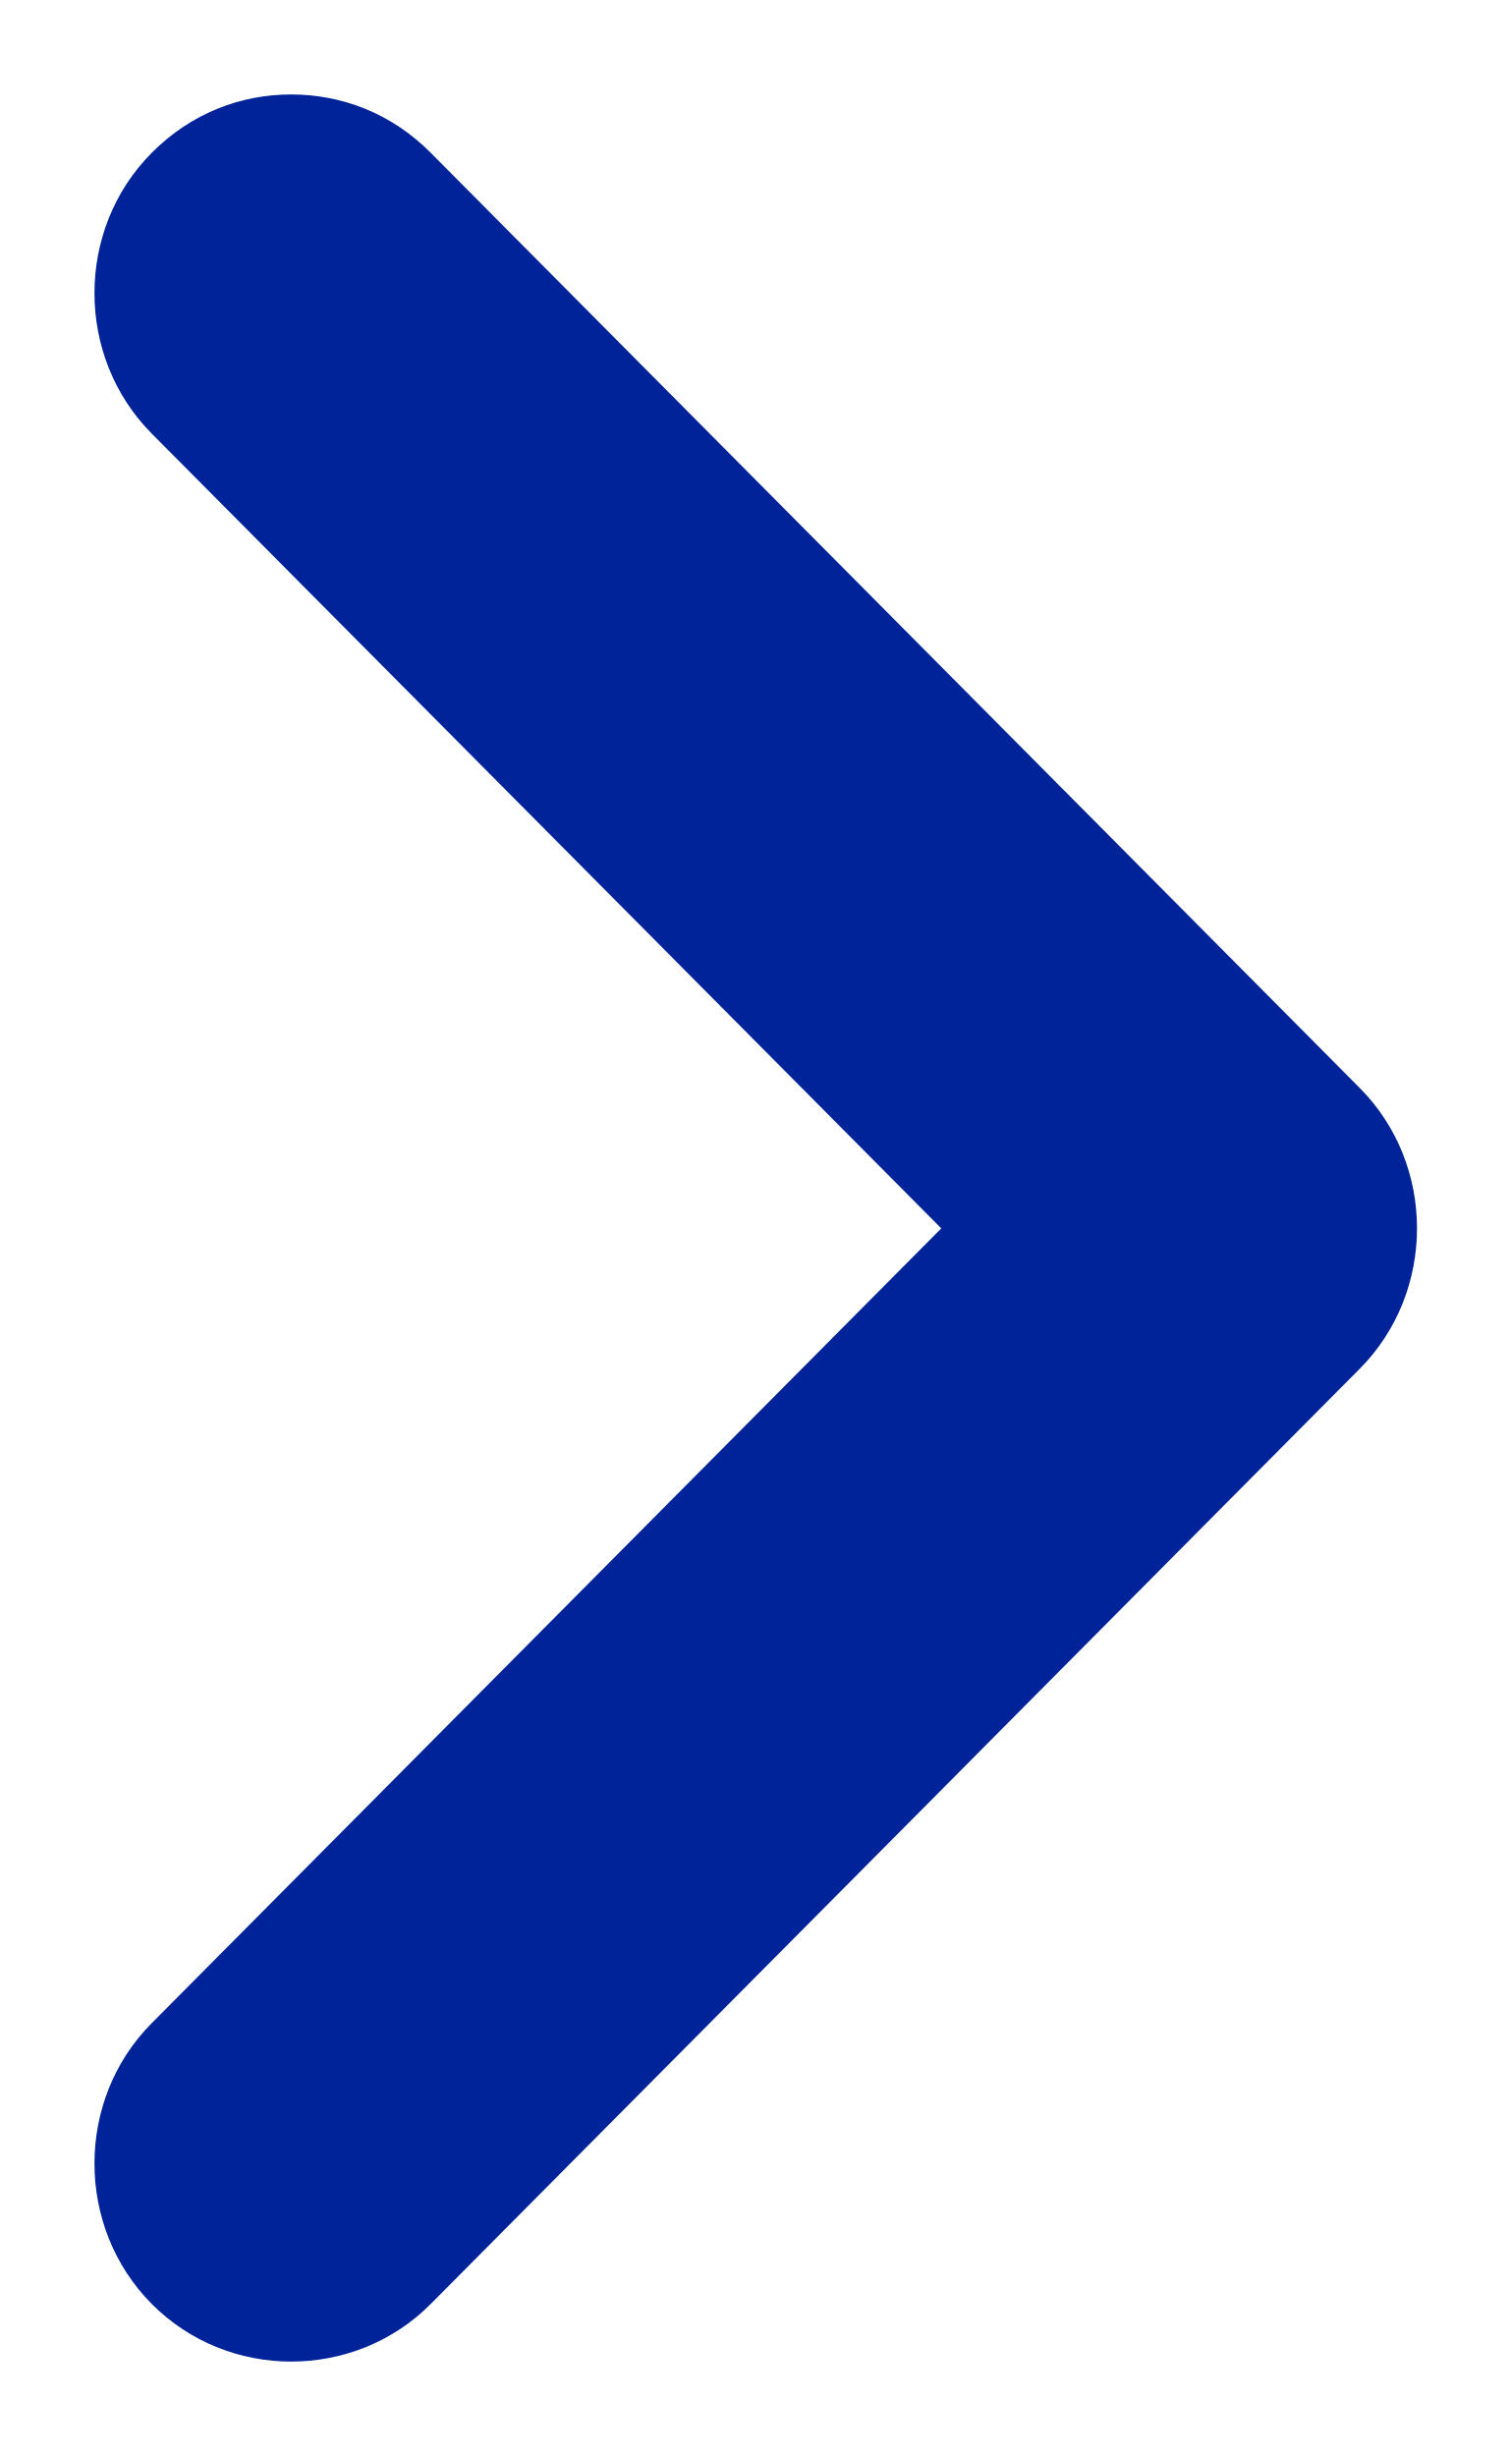
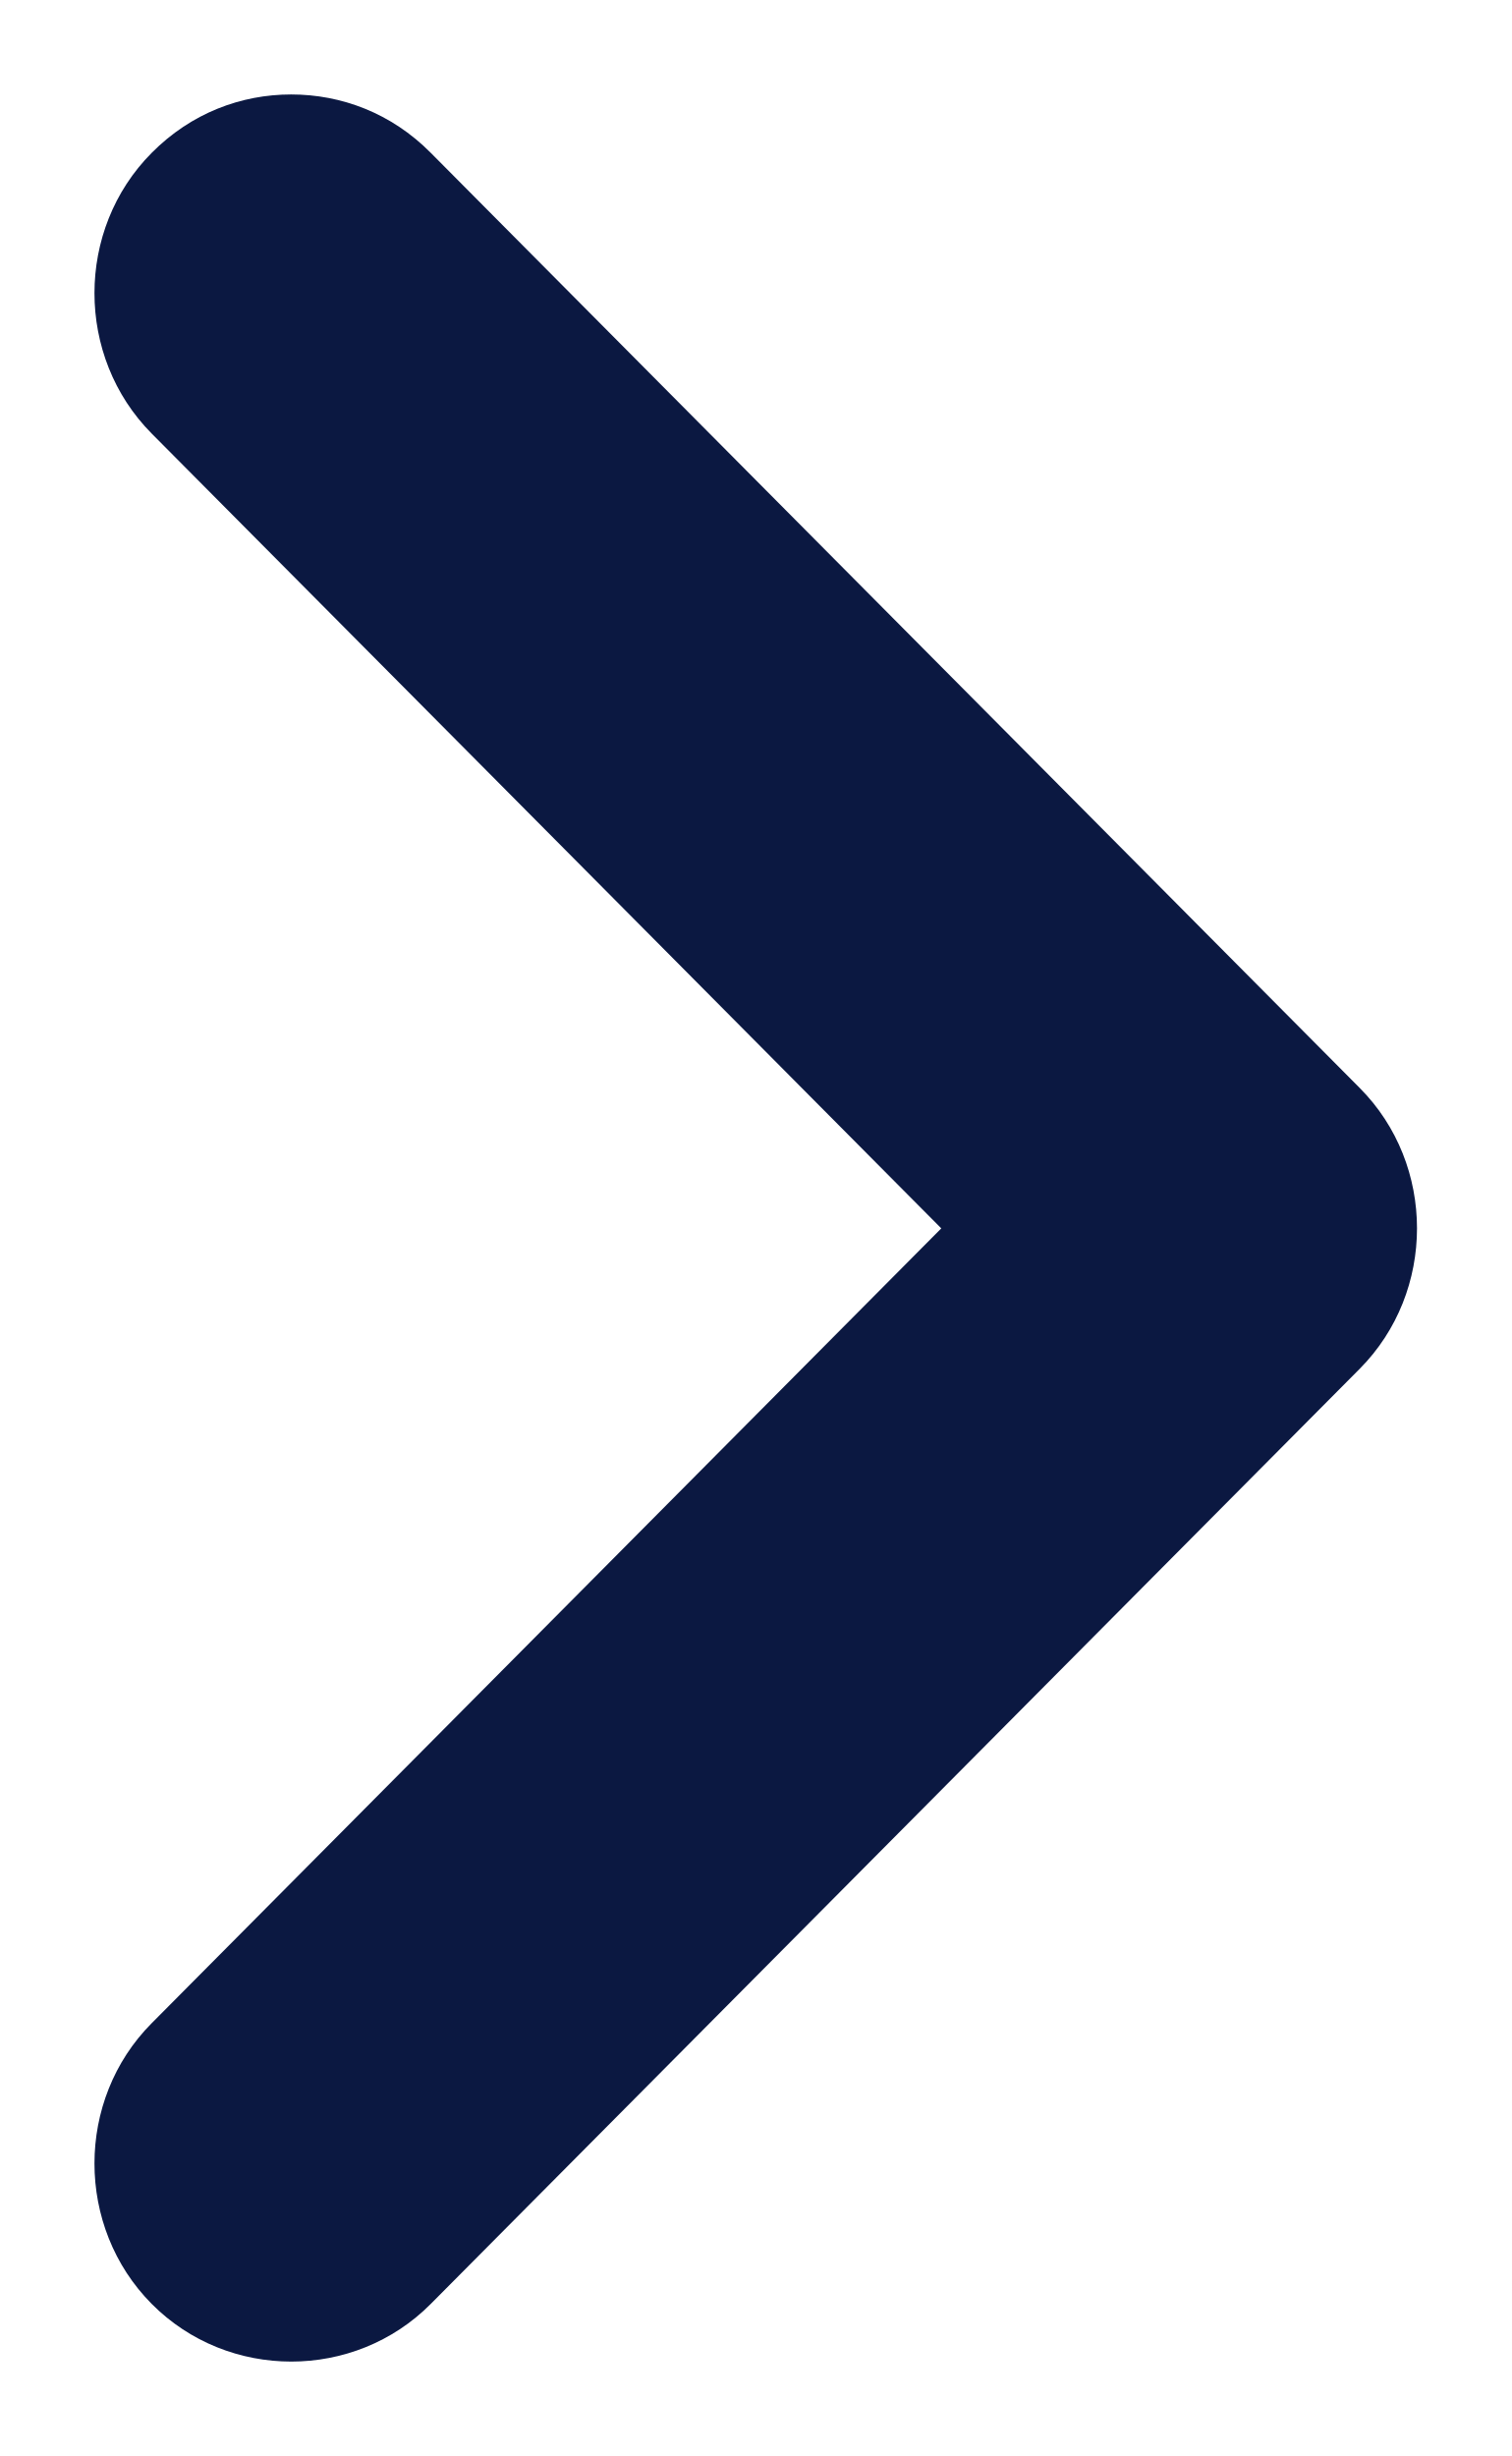
<svg xmlns="http://www.w3.org/2000/svg" width="8" height="13" viewBox="0 0 8 13" fill="none">
-   <path d="M1.541 0.5C1.277 0.5 1.012 0.598 0.803 0.809C0.399 1.215 0.399 1.888 0.803 2.295L4.982 6.502L0.803 10.709C0.399 11.115 0.399 11.788 0.803 12.195C1.207 12.602 1.876 12.602 2.28 12.195L7.197 7.245C7.601 6.838 7.601 6.165 7.197 5.759L2.28 0.809C2.071 0.598 1.806 0.5 1.541 0.5Z" fill="#002399" />
+   <path d="M1.541 0.5C1.277 0.5 1.012 0.598 0.803 0.809C0.399 1.215 0.399 1.888 0.803 2.295L4.982 6.502L0.803 10.709C0.399 11.115 0.399 11.788 0.803 12.195C1.207 12.602 1.876 12.602 2.28 12.195L7.197 7.245C7.601 6.838 7.601 6.165 7.197 5.759L2.28 0.809C2.071 0.598 1.806 0.5 1.541 0.5Z" fill="#0B1841" />
</svg>
